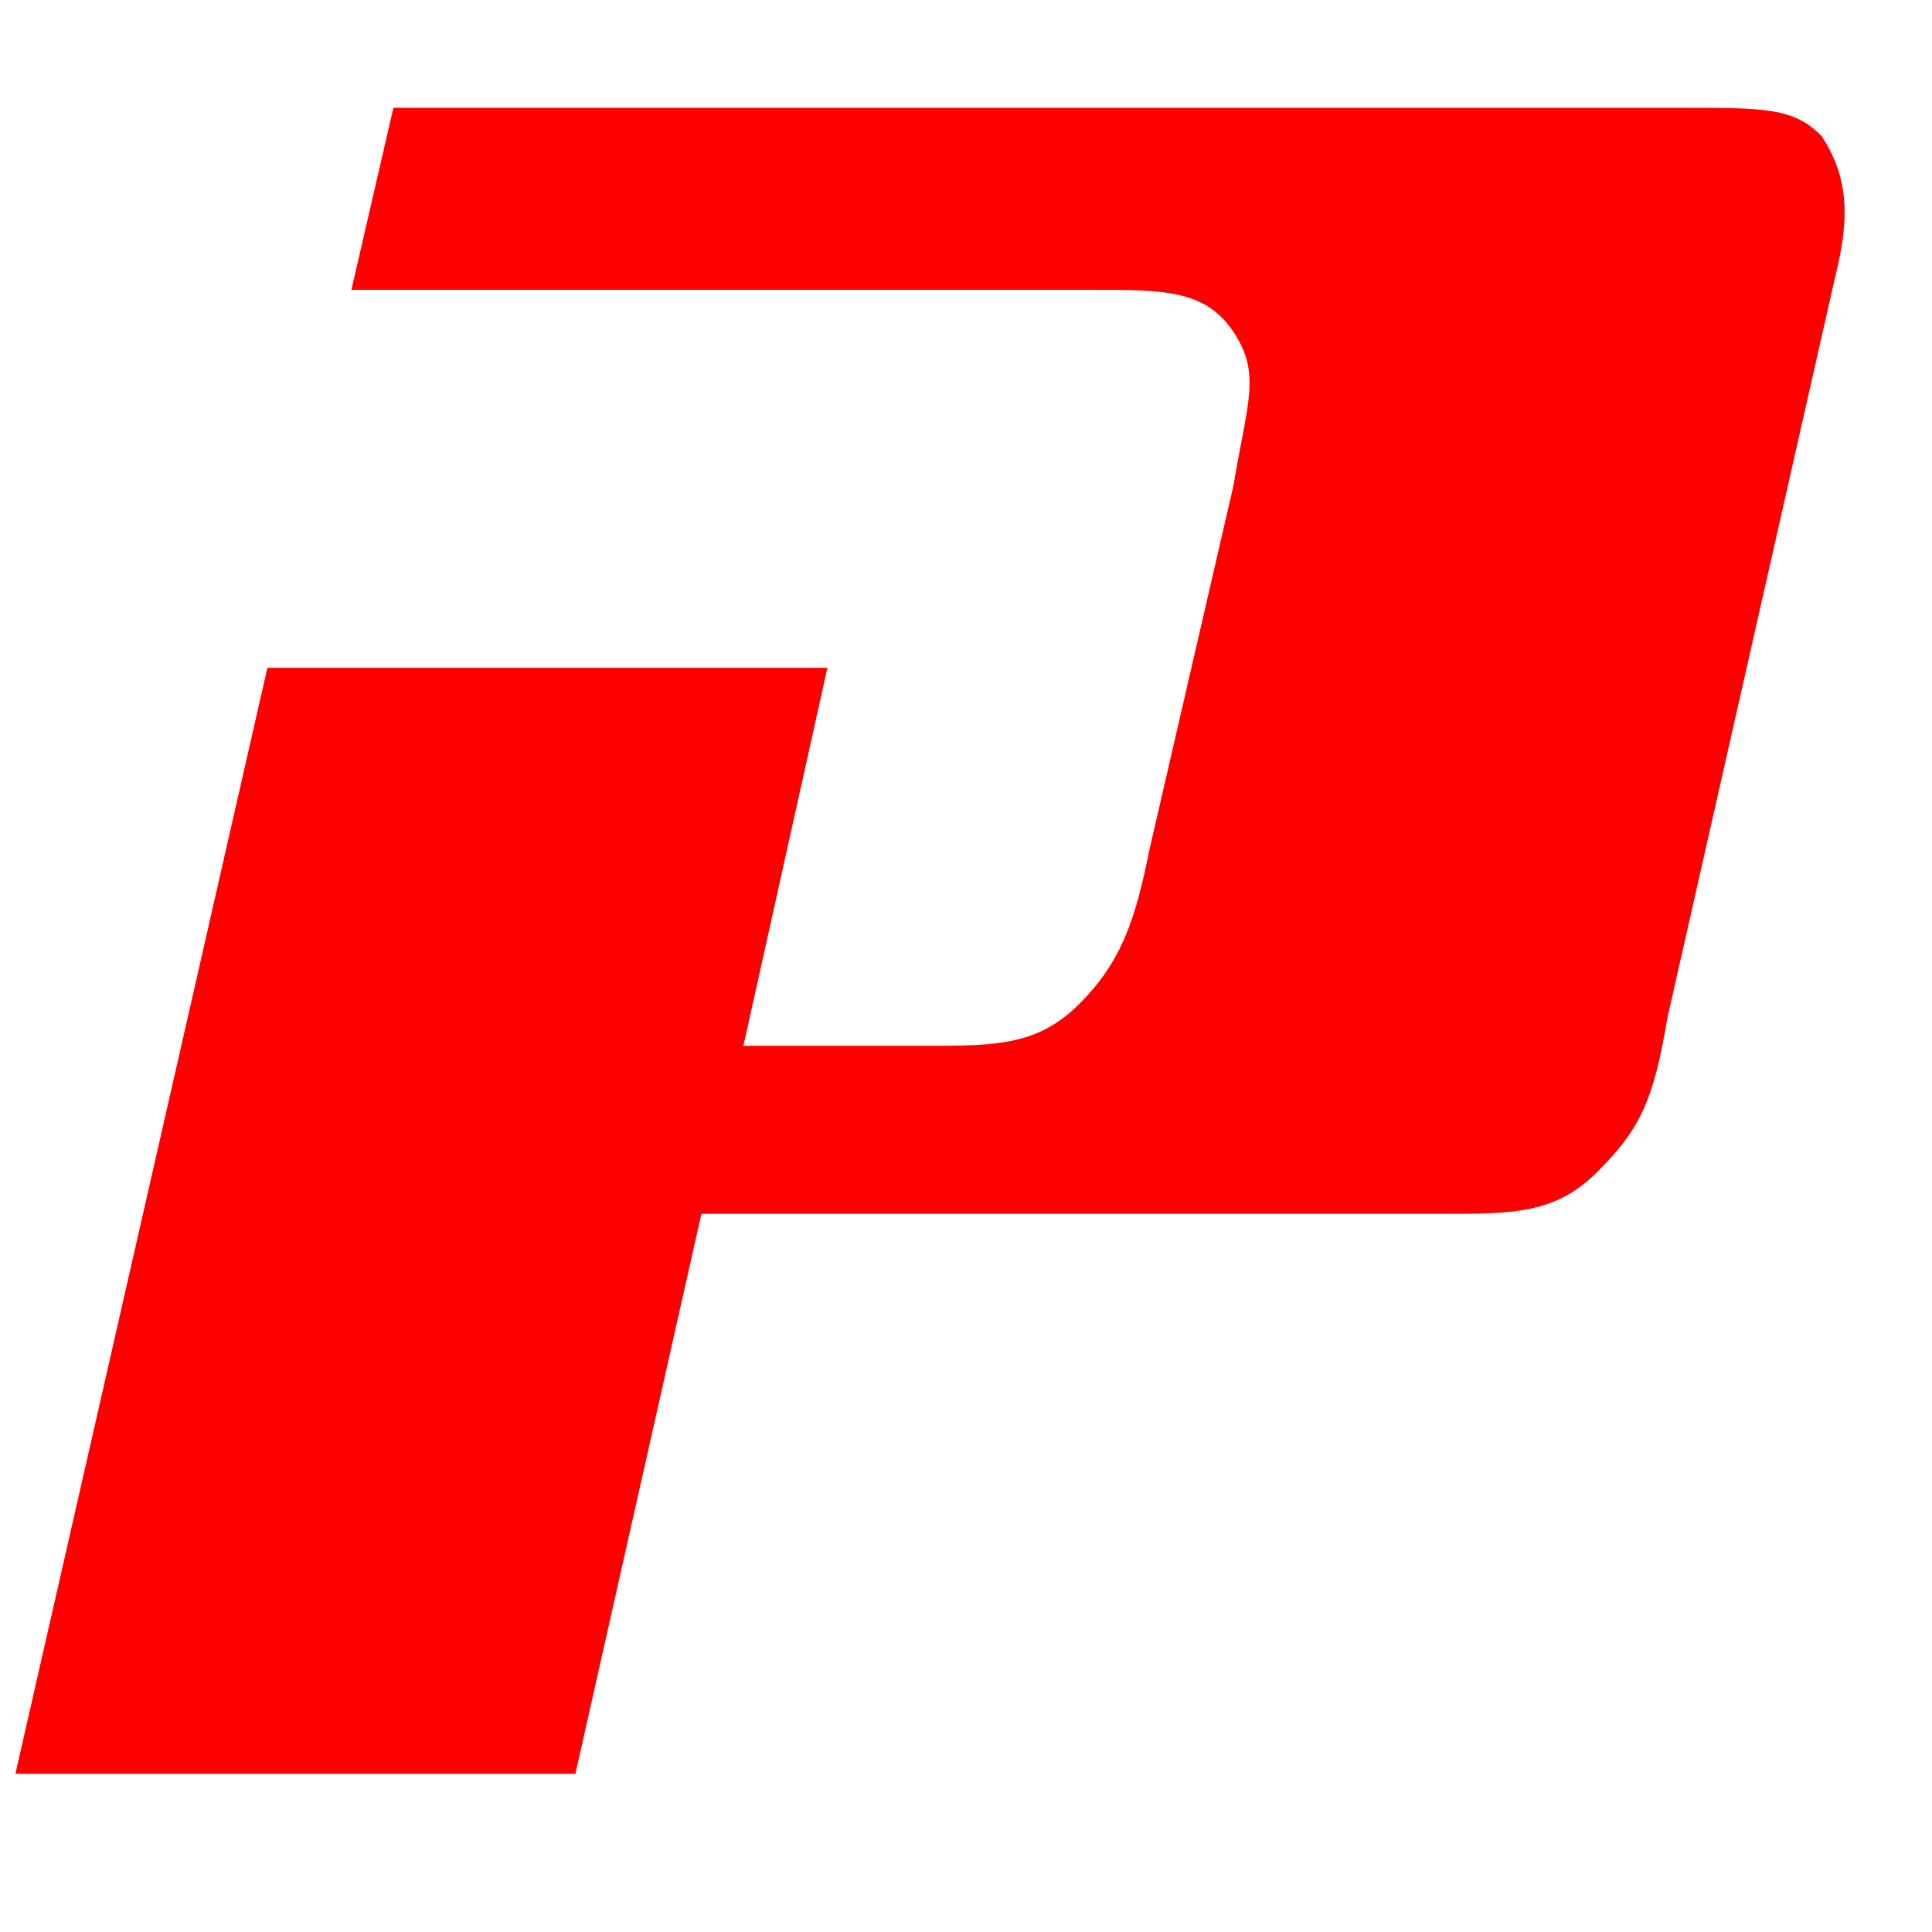
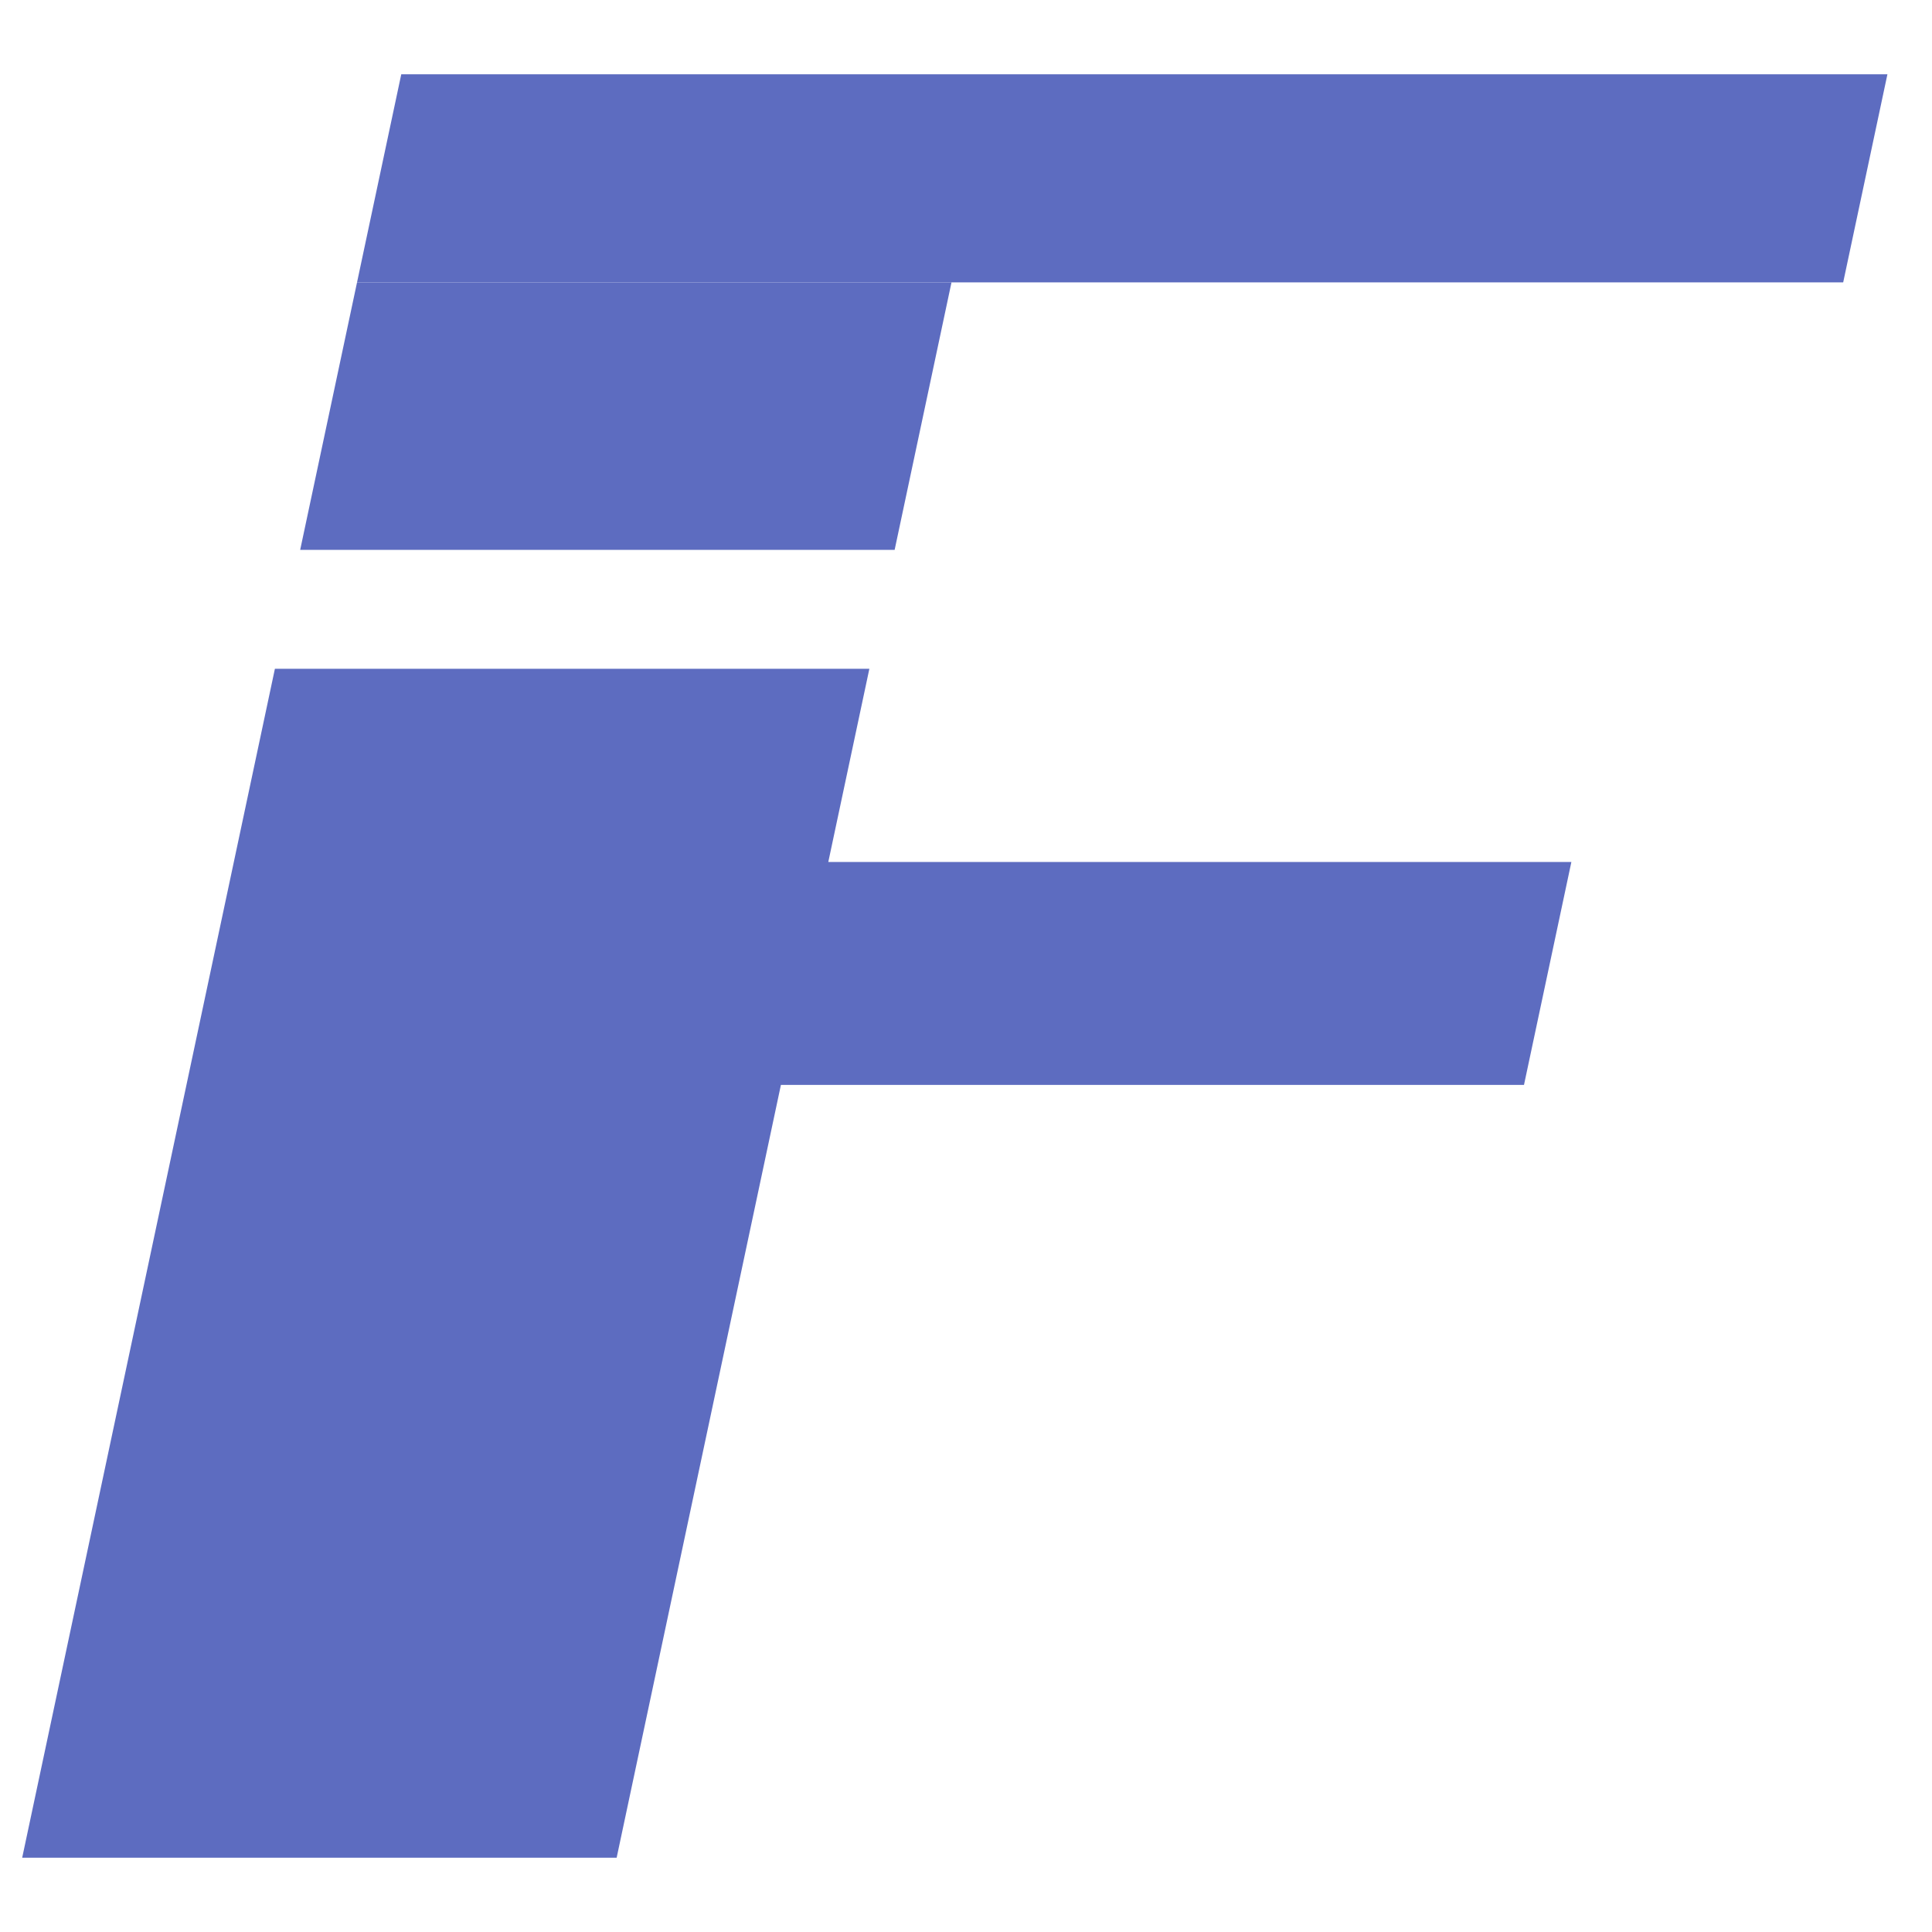
- <svg xmlns="http://www.w3.org/2000/svg" width="512" height="512" viewBox="63.79 27.03 13.8 13.8" version="1.1" id="svg5" fill="rgb(255, 0, 0)">
-   <path id="path453" style="stroke-width: 0.3; stroke-dasharray: none; font-family: [object Object]; font-size: 16.9px; font-weight: 500; line-height: 125%; letter-spacing: 0px; word-spacing: 0px" d="M 66.6 27.8 l -0.3 1.3 h 5.3 c 0.5 0 0.8 0 1 0.3 c 0.2 0.3 0.1 0.5 0 1.1 l -0.6 2.6 c -0.1 0.5 -0.2 0.8 -0.5 1.1 c -0.3 0.3 -0.6 0.3 -1.1 0.3 H 69.1 L 69.7 31.8 h -4 l -1.8 7.9 h 4 l 0.9 -4 h 5.3 c 0.5 0 0.8 0 1.1 -0.3 c 0.3 -0.3 0.4 -0.5 0.5 -1.1 l 1.2 -5.3 C 77 28.6 77 28.3 76.8 28 C 76.6 27.8 76.4 27.8 75.8 27.8 Z" />
+ <svg xmlns="http://www.w3.org/2000/svg" width="512" height="512" viewBox="0 0 13 12.5" version="1.1" fill="#5d6cc0">
+   <g transform="translate(2.7 .25) skewX(-12)">
+     <path d="M0 1.4h4v1.8H0z" />
+     <path d="M0 0h10v1.4H0z M0 4h4v1.3h5v1.5H4V12H0z" />
+   </g>
</svg>
